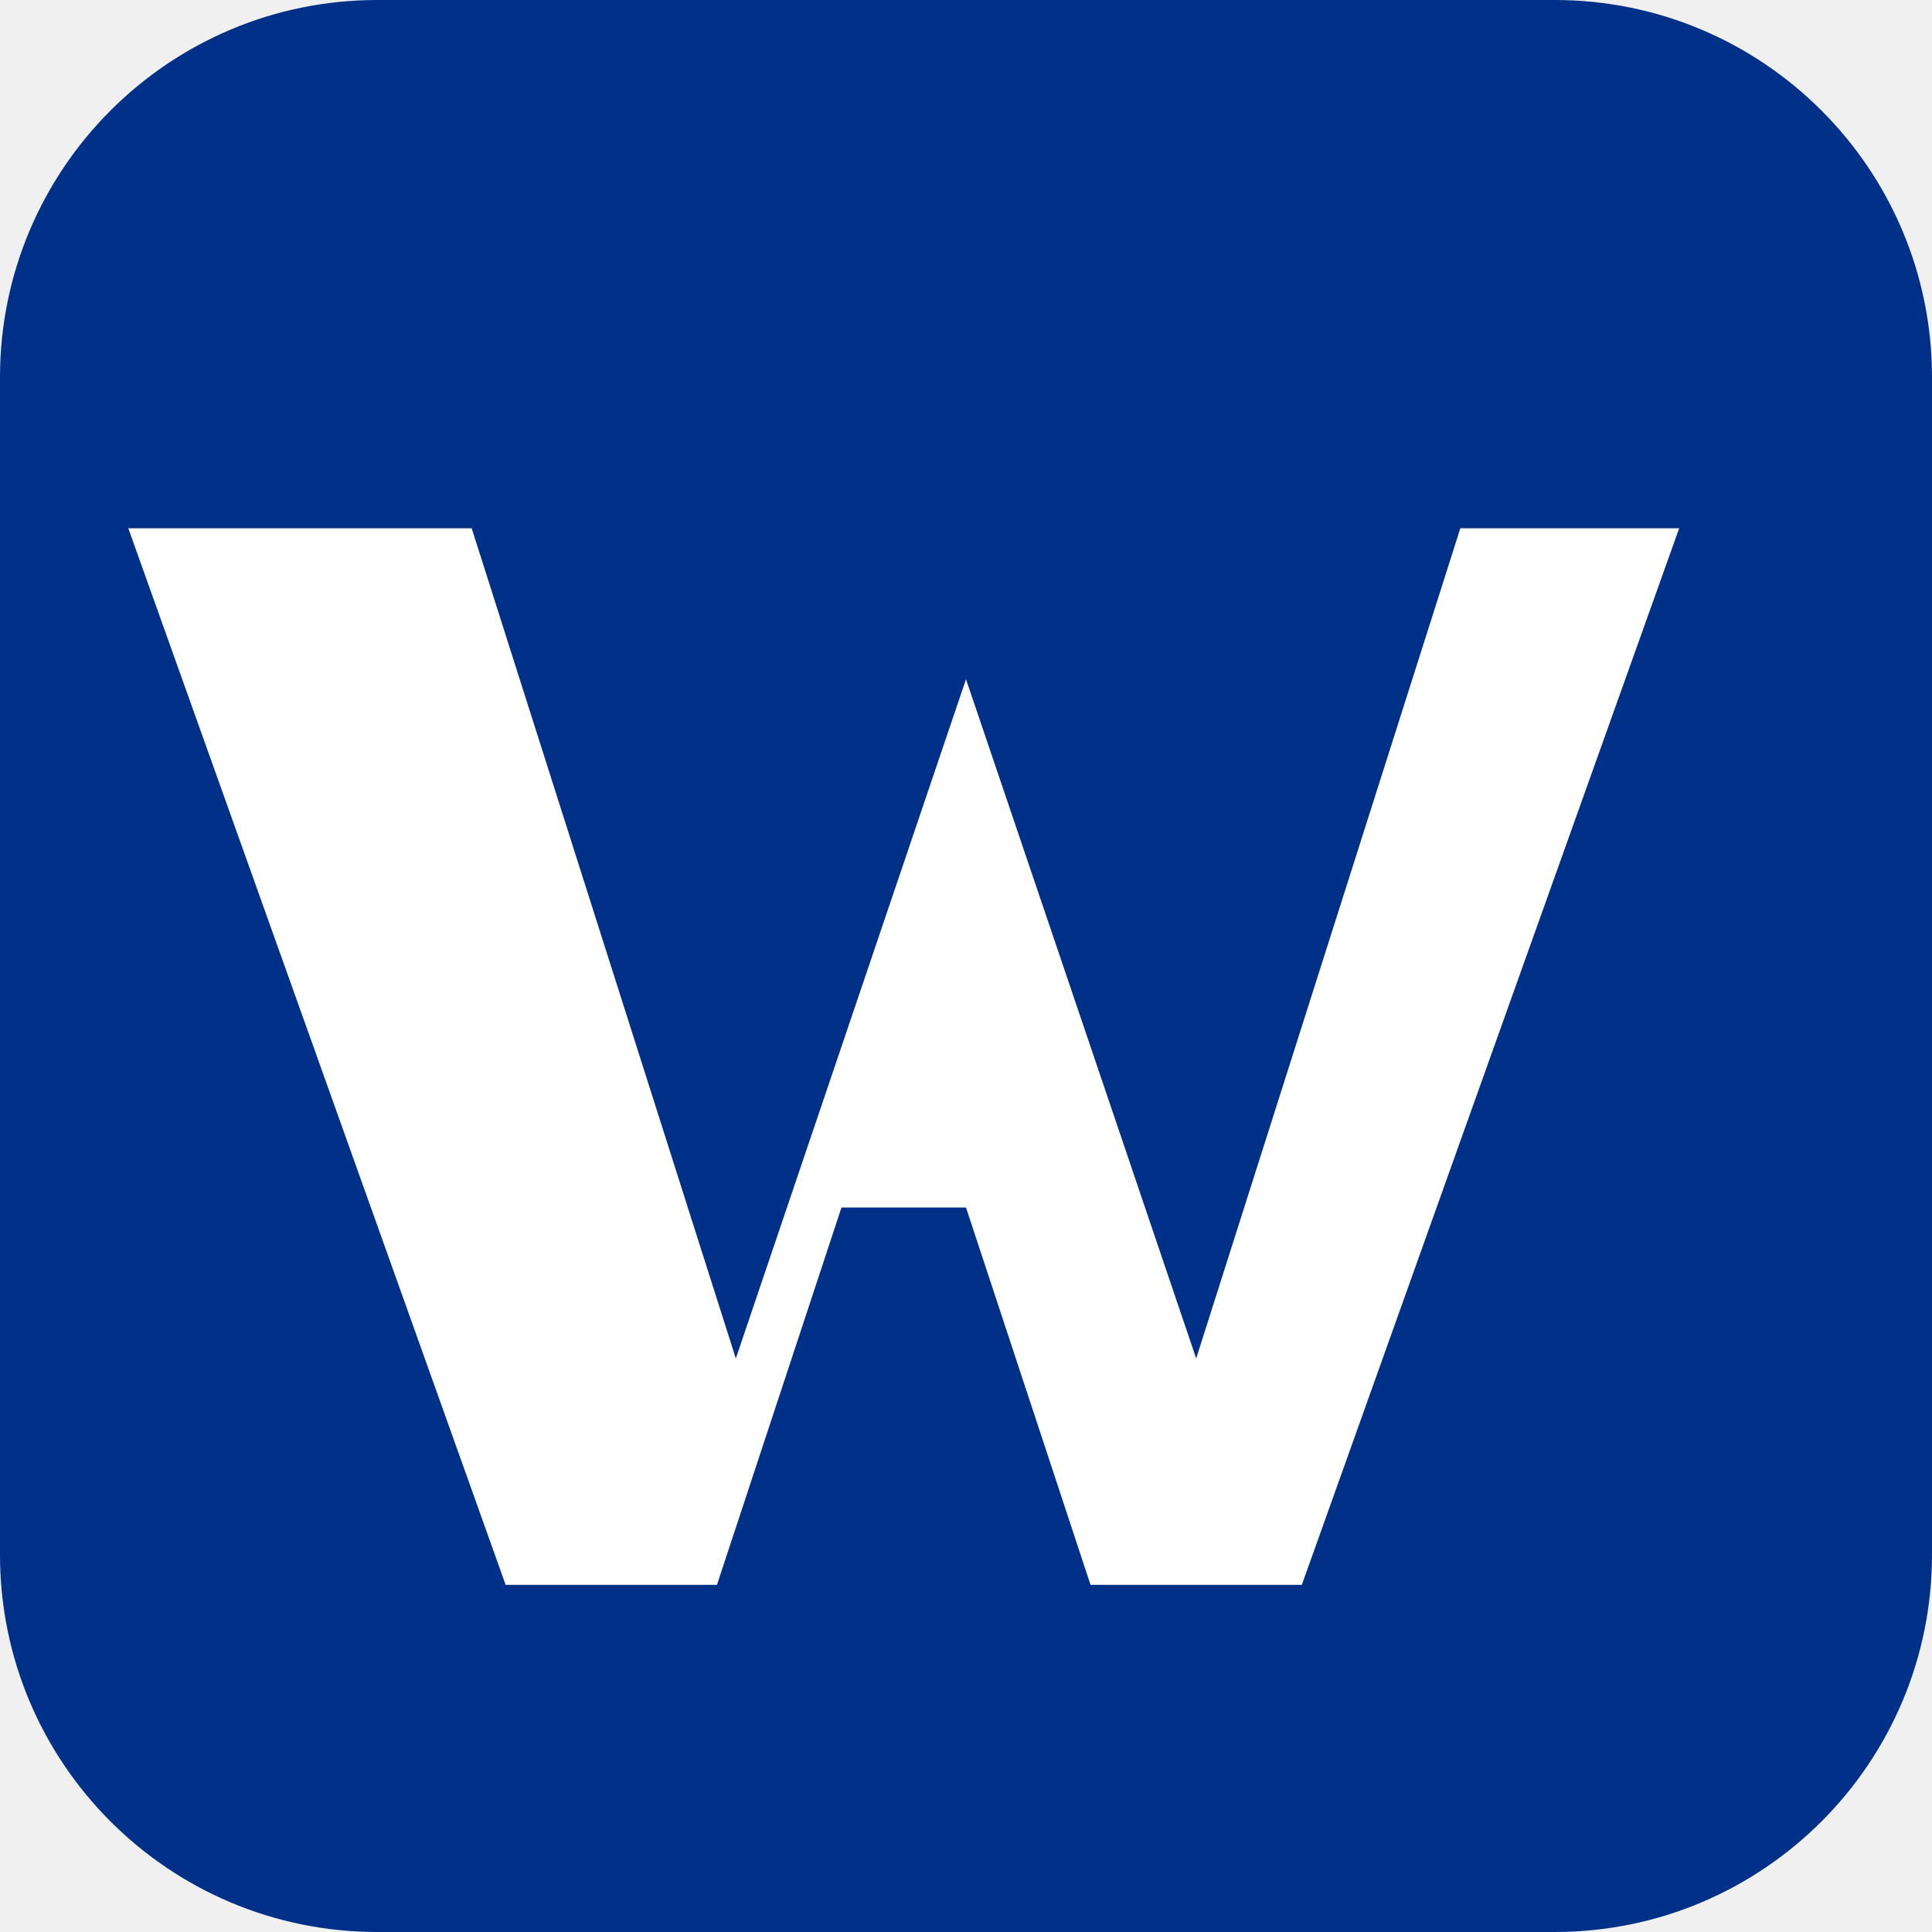
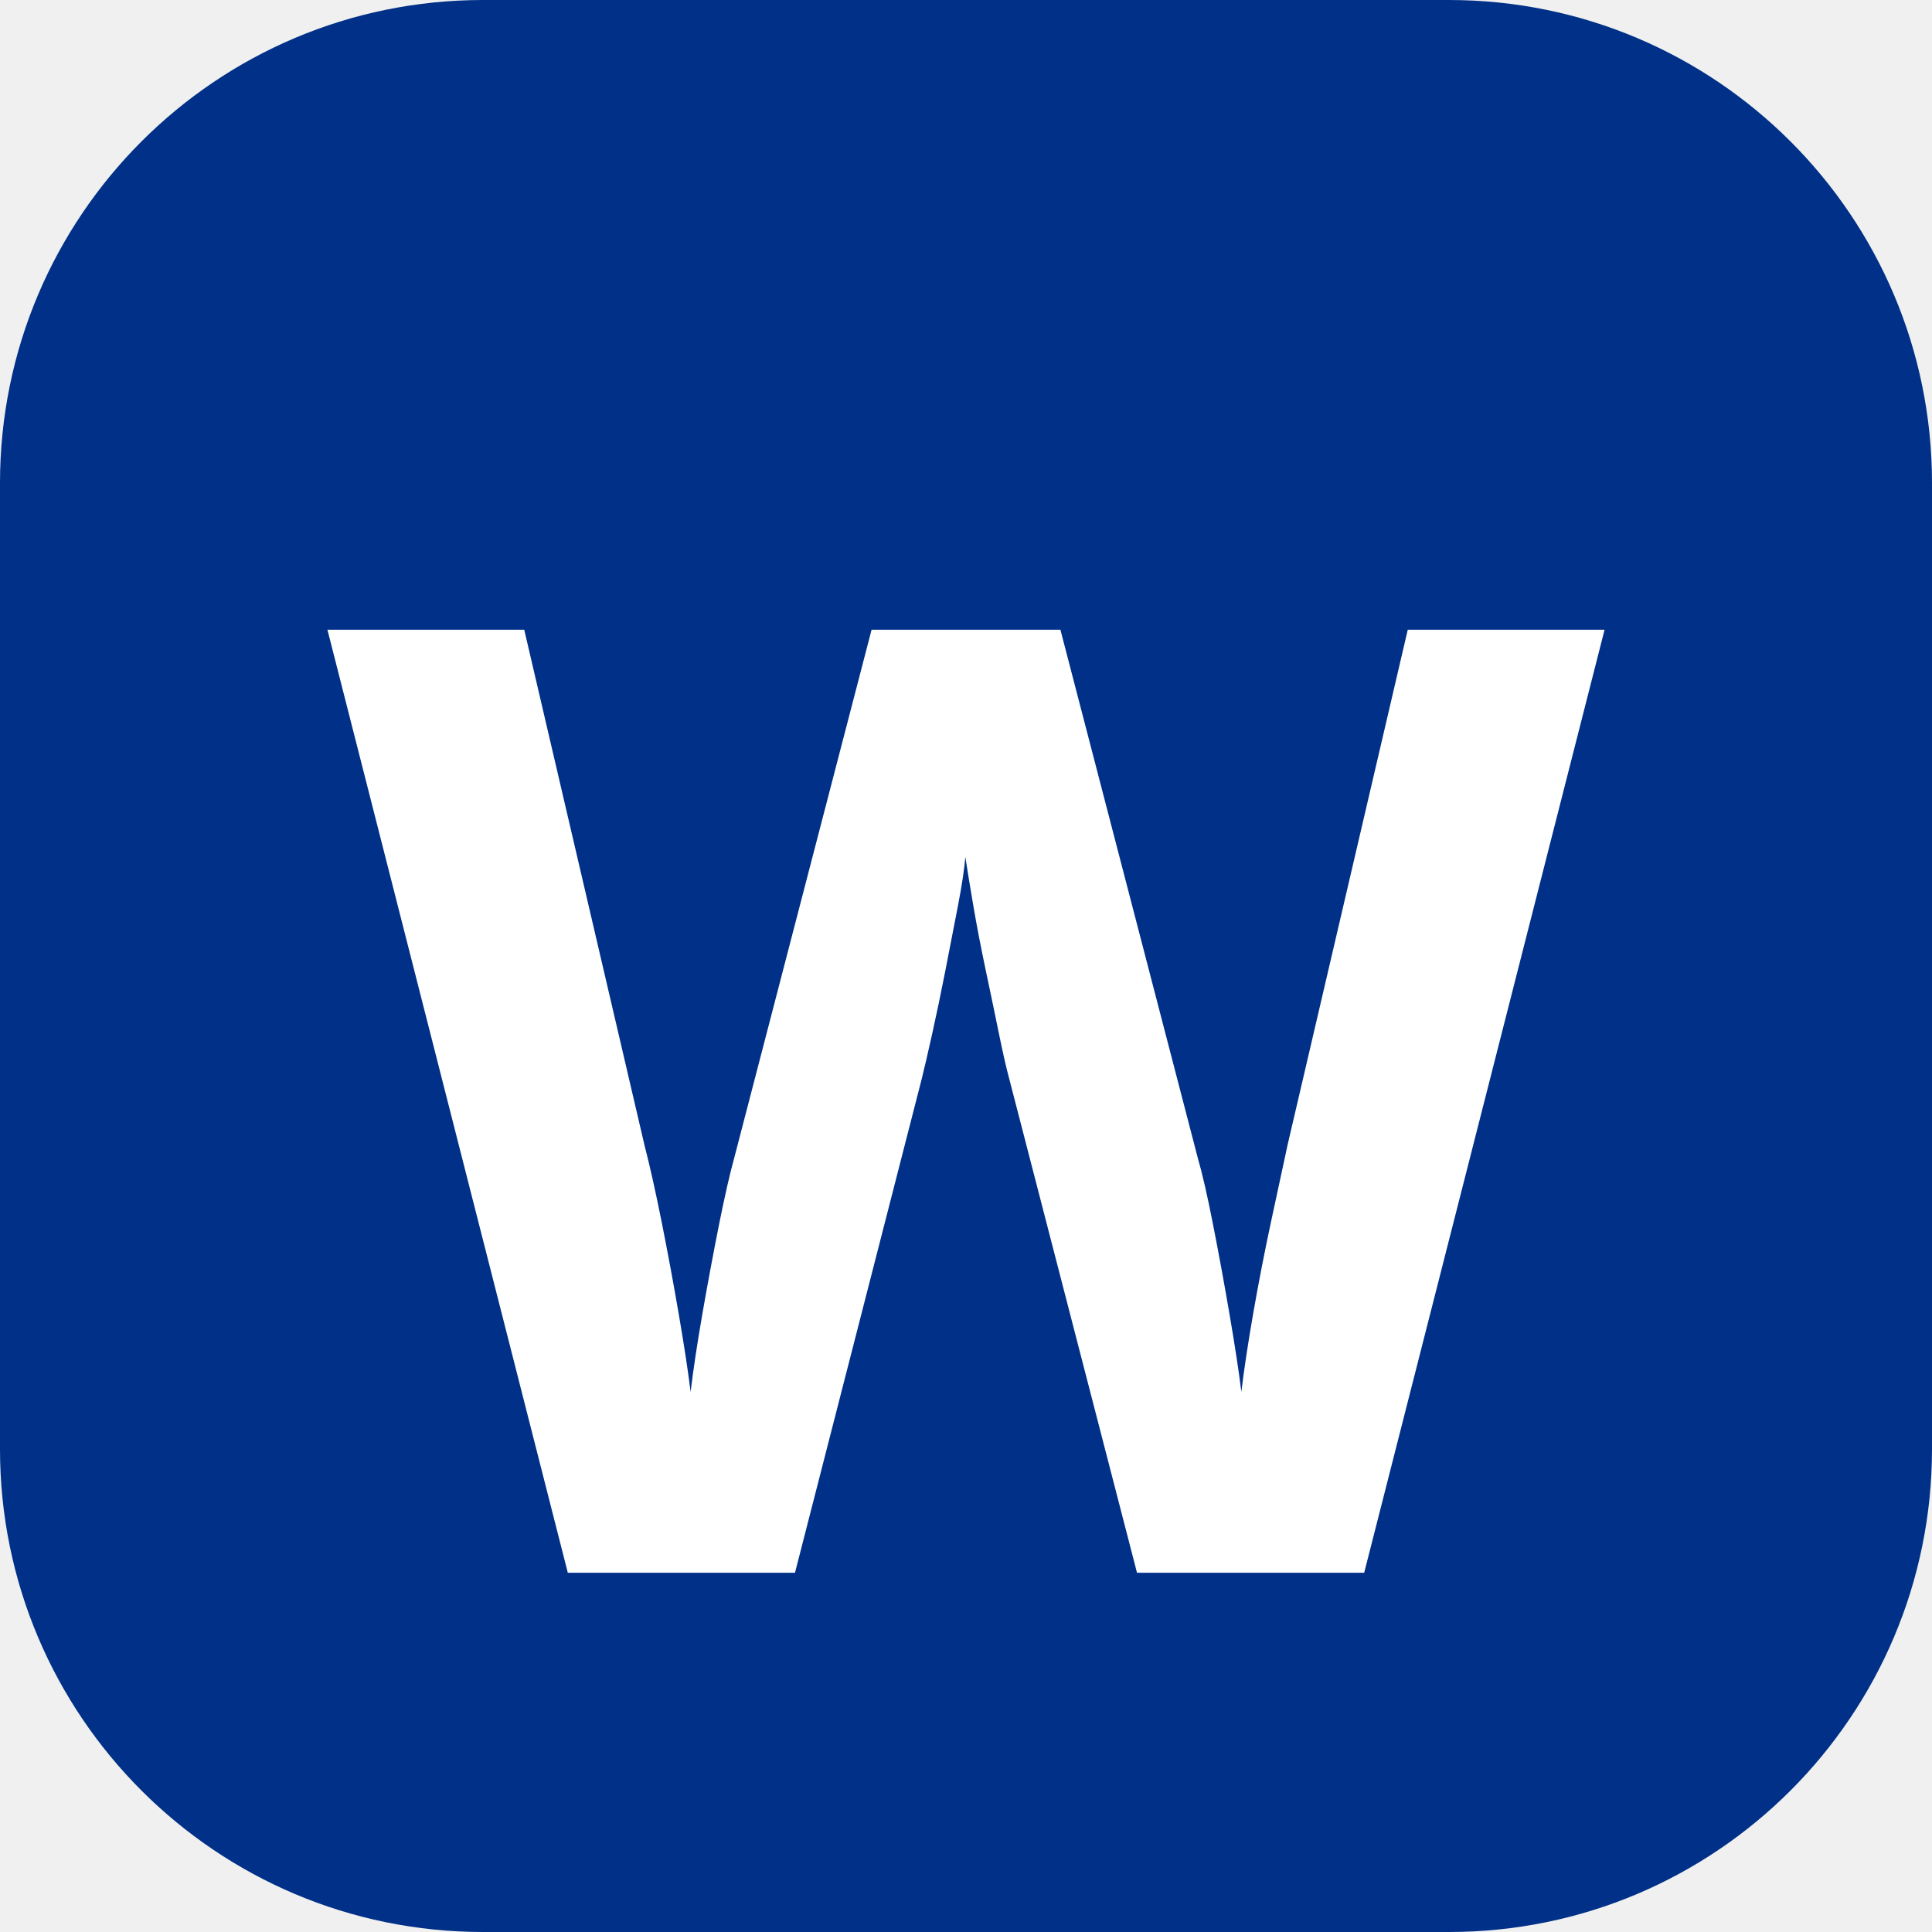
<svg xmlns="http://www.w3.org/2000/svg" viewBox="0 0 512 512">
-   <rect width="512" height="512" rx="100" fill="#003087" />
-   <path d="M125 140 L195 360 L256 180 L317 360 L387 140 H445 L345 420 H289 L256 320 L223 320 L190 420 H134 L34 140 H125 Z" fill="white" />
+   <rect width="512" height="512" rx="128" fill="#003087" />
+   <text x="50%" y="50%" dominant-baseline="central" text-anchor="middle" fill="white" font-family="sans-serif" font-weight="900" font-size="350" dy="25">W</text>
</svg>
